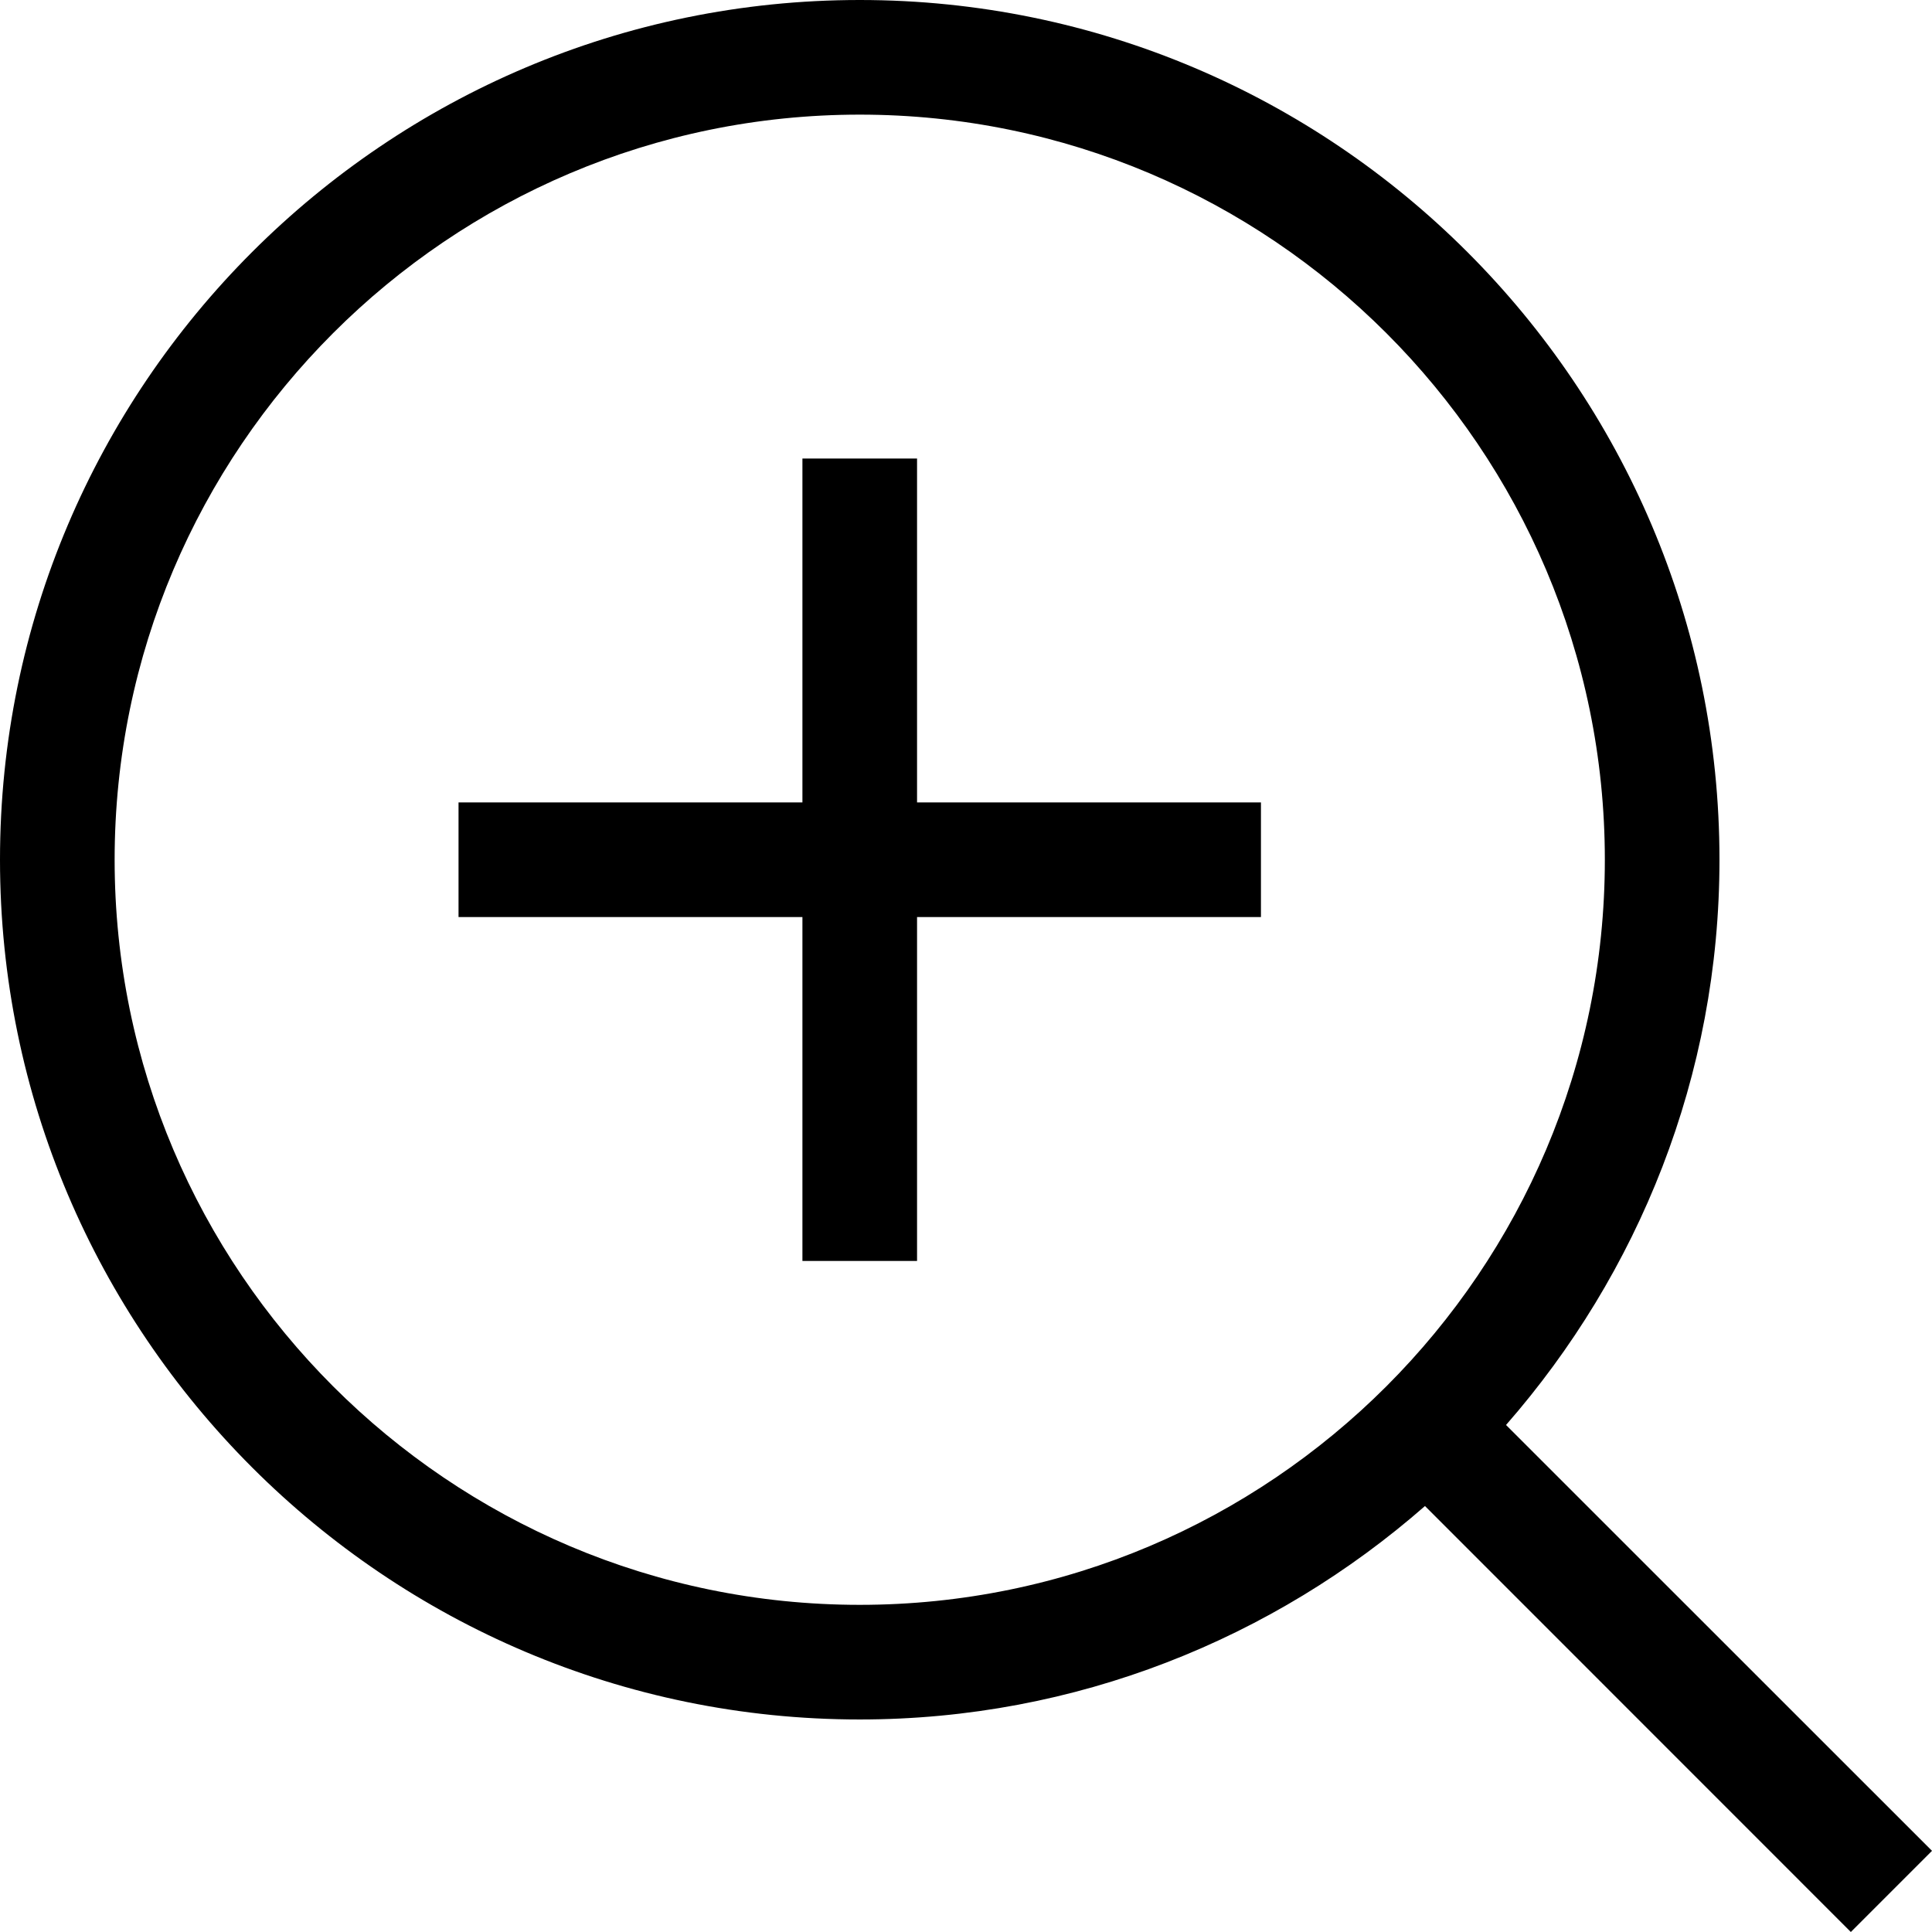
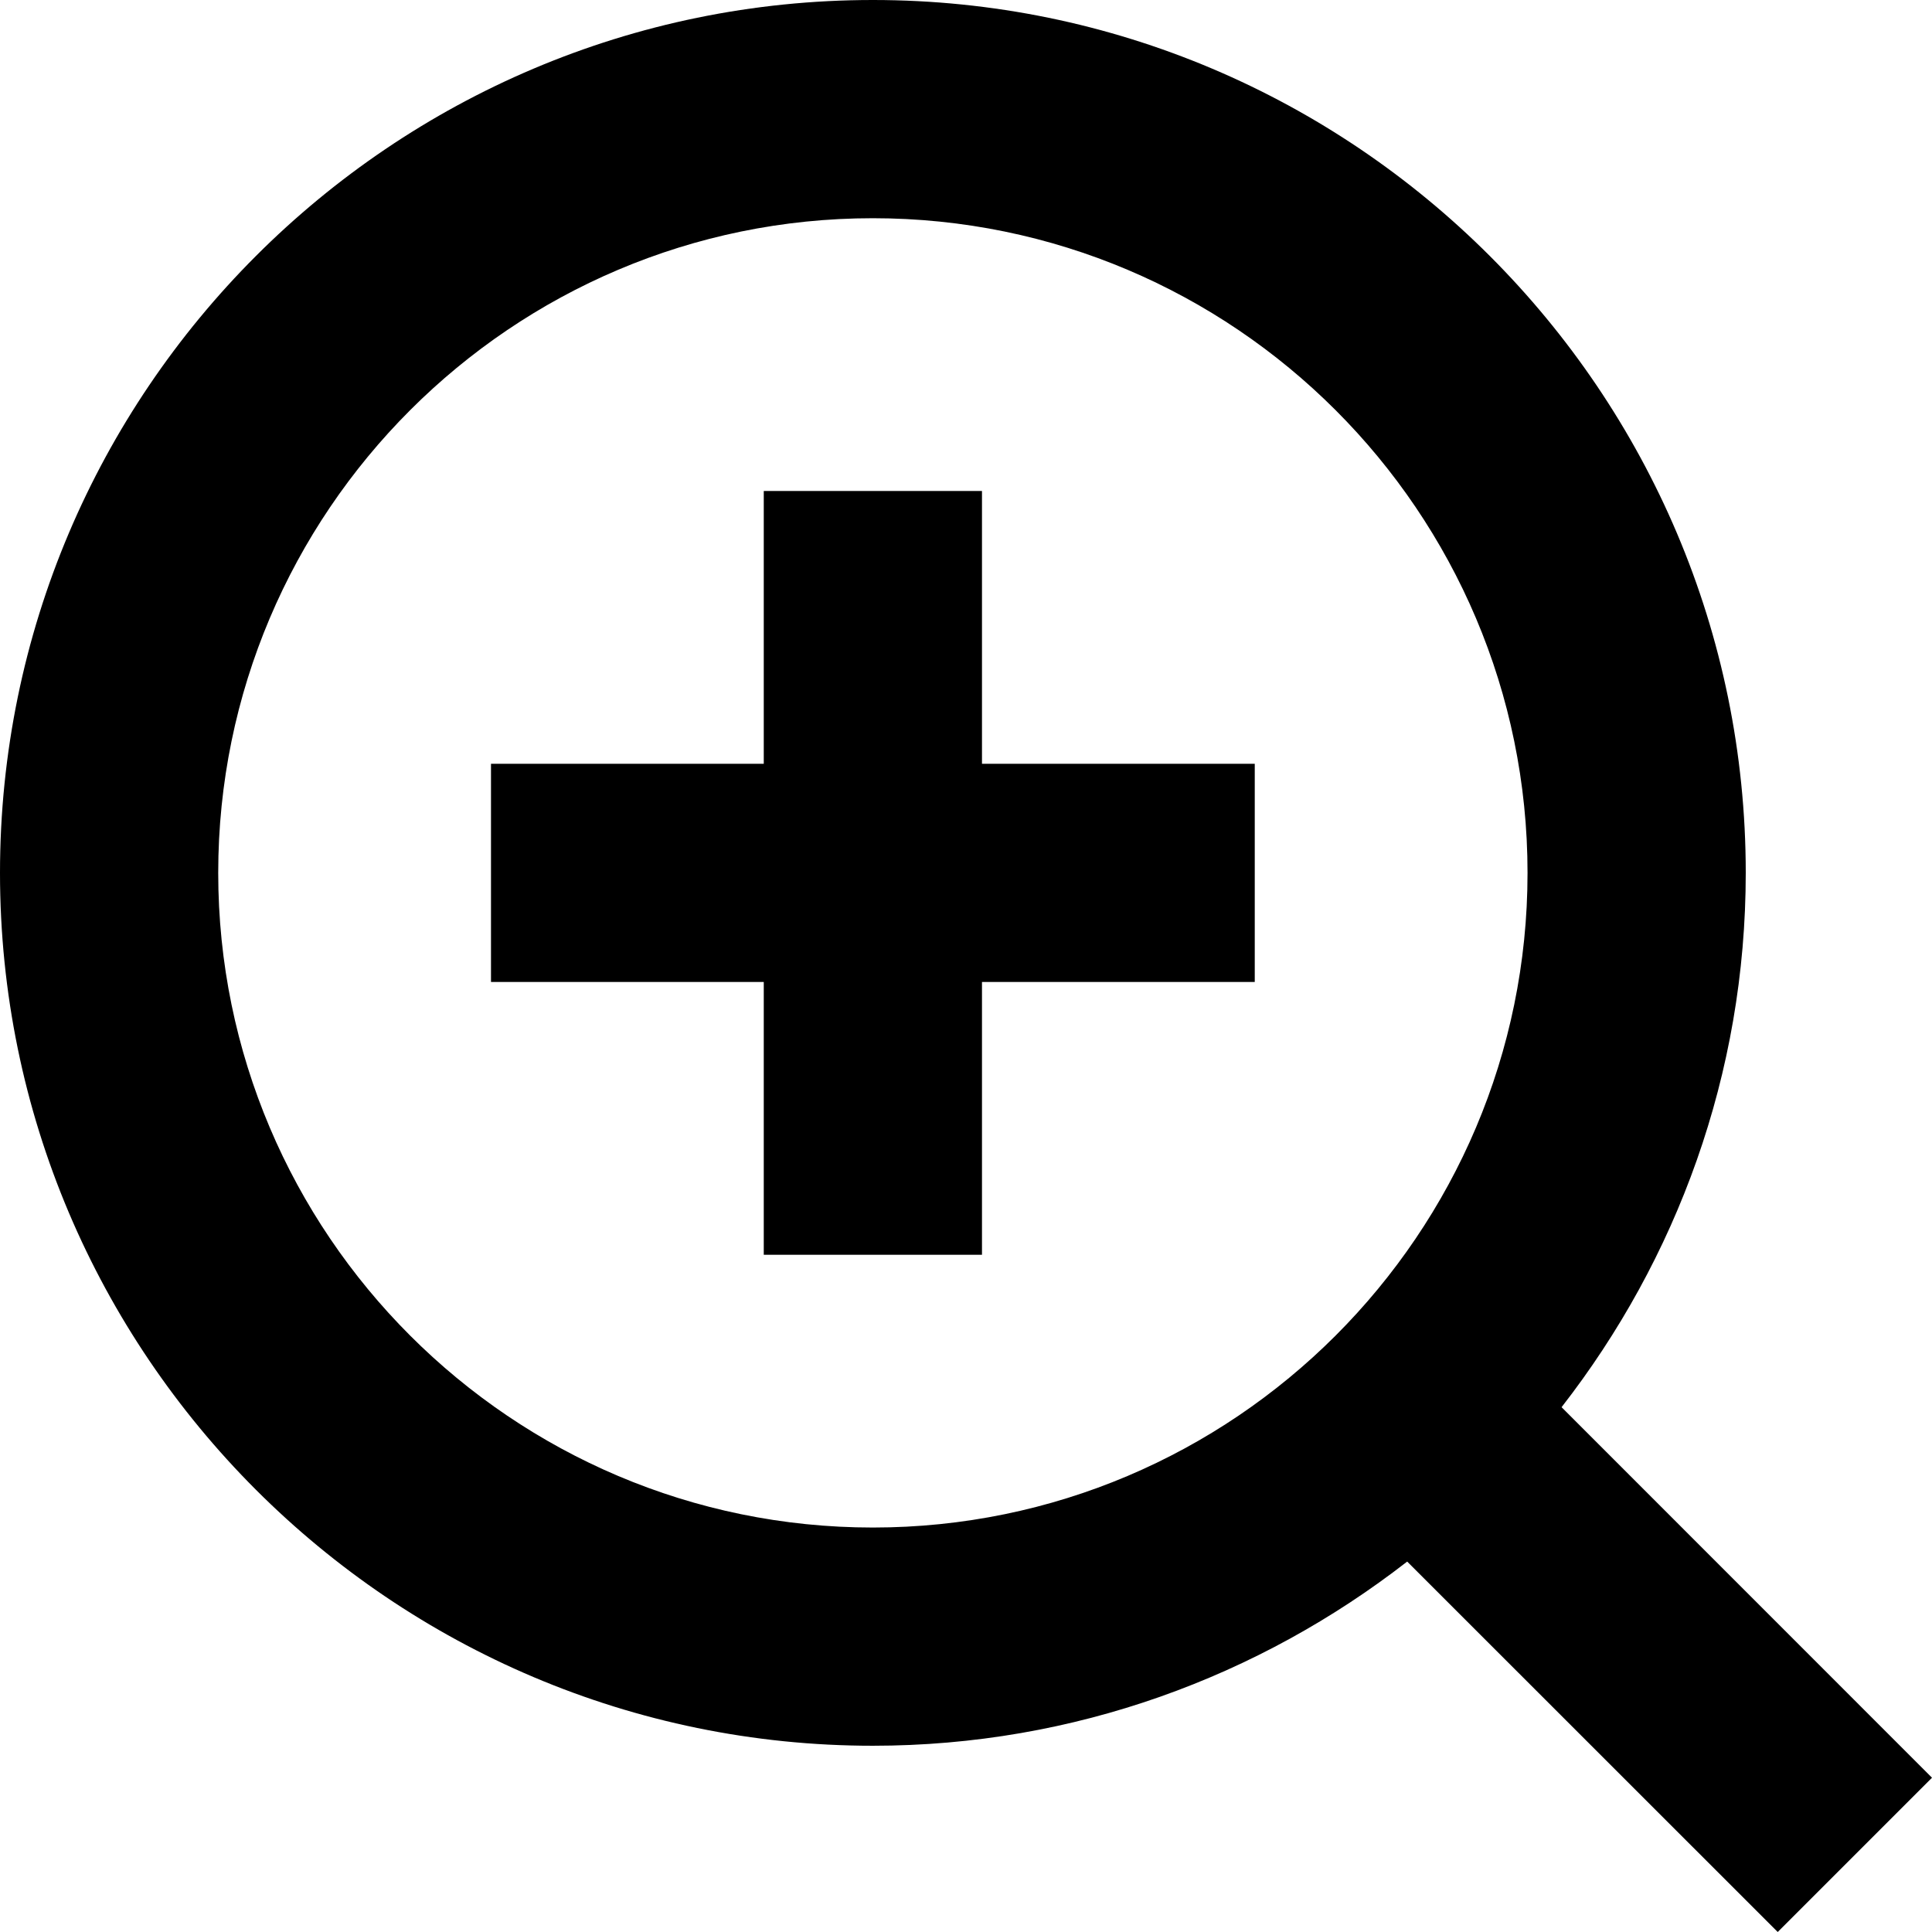
<svg xmlns="http://www.w3.org/2000/svg" fill="#000000" width="800px" height="800px" viewBox="0 0 1920 1920">
-   <path d="M854.397 1594.874c-408.288 0-740.477-332.19-740.477-740.477 0-408.288 332.189-740.477 740.477-740.477 408.287 0 740.477 332.189 740.477 740.477 0 408.287-332.19 740.477-740.477 740.477ZM1920 1839.345l-423.325-423.211c131.577-150.488 212.118-346.543 212.118-561.737C1708.793 383.225 1325.568 0 854.397 0 383.225 0 0 383.225 0 854.397c0 471.17 383.225 854.396 854.397 854.396 215.08 0 411.363-80.54 561.737-212.118L1839.345 1920l80.655-80.655ZM911.356 455.678h-113.92v341.759H455.679v113.92h341.759v341.758h113.92V911.356h341.758v-113.92h-341.76V455.679Z" fill-rule="evenodd" />
+   <path d="m1920 1766.678-368.126-368.234c114.287-146.817 183.033-330.826 183.033-530.99C1734.907 389.16 1345.746 0 867.454 0 389.16 0 0 389.161 0 867.454c0 478.292 389.161 867.453 867.454 867.453 200.164 0 384.065-68.854 530.99-183.033L1766.678 1920 1920 1766.678ZM867.454 1518.044c-358.8 0-650.59-291.79-650.59-650.59s291.79-650.59 650.59-650.59 650.59 291.79 650.59 650.59-291.79 650.59-650.59 650.59ZM975.885 487.943H759.022v271.079h-271.08v216.863h271.08v271.08h216.863v-271.08h271.08V759.022h-271.08v-271.08Z" fill-rule="evenodd" />
</svg>
